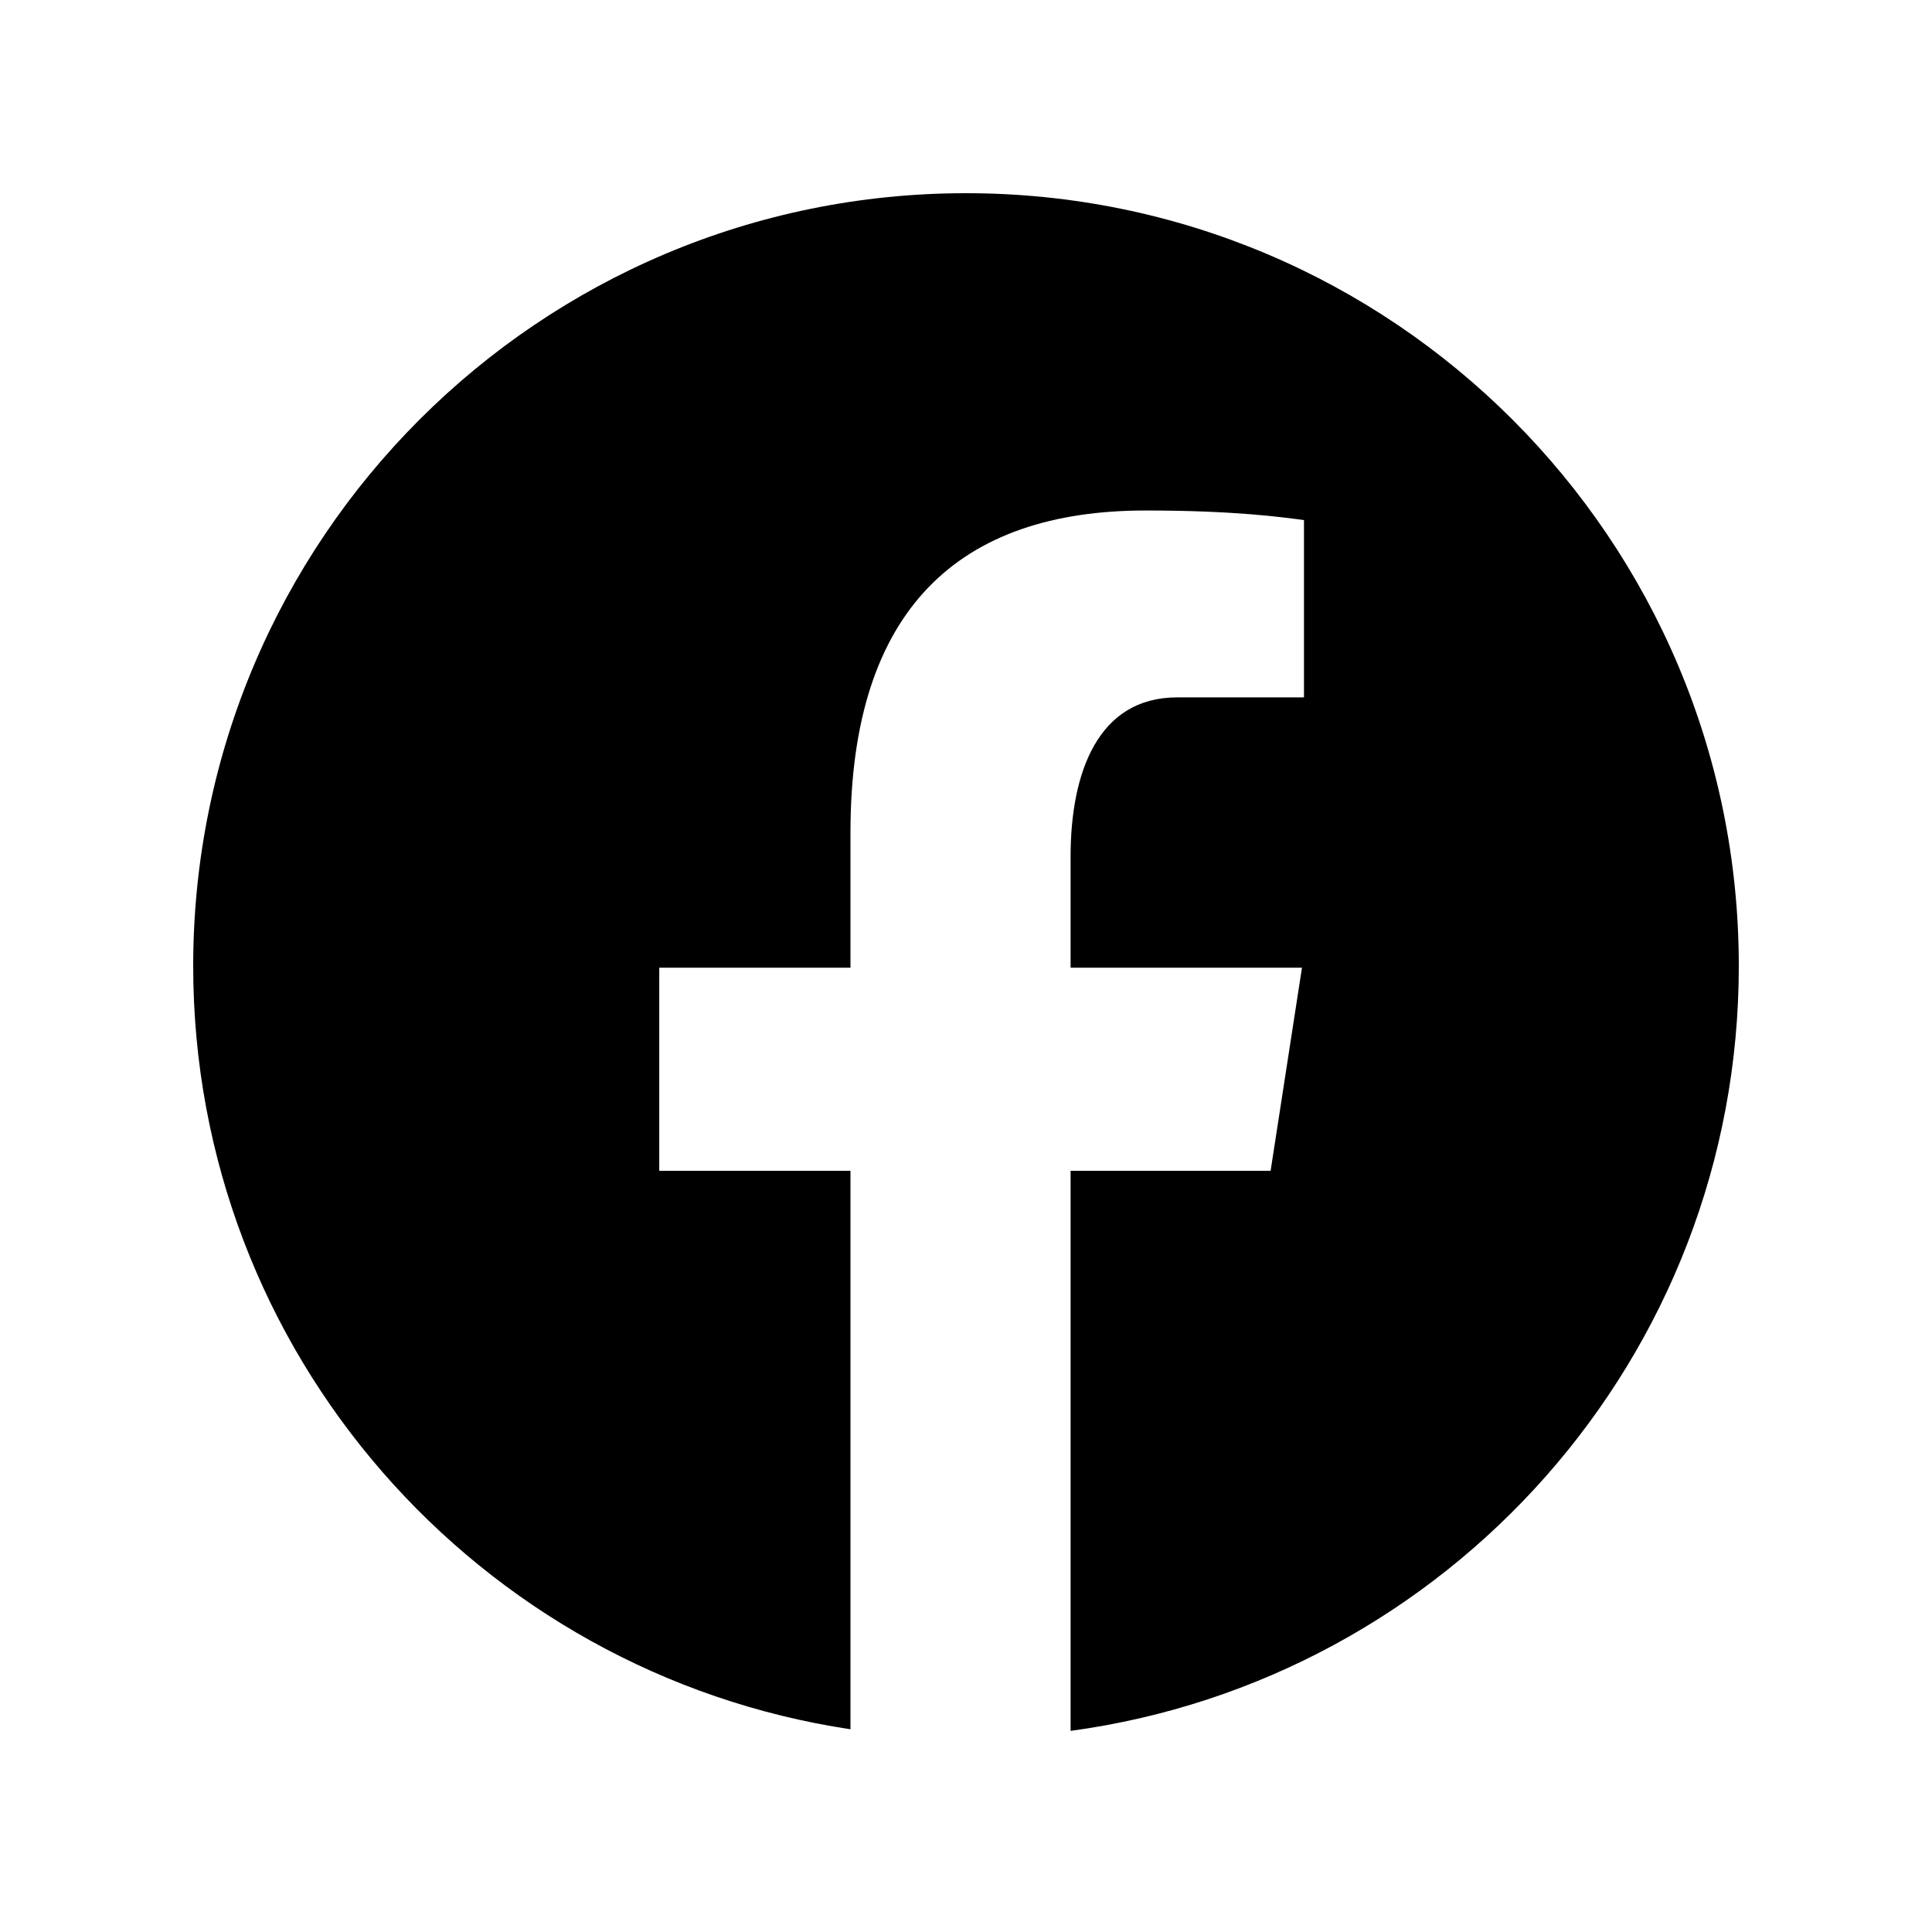
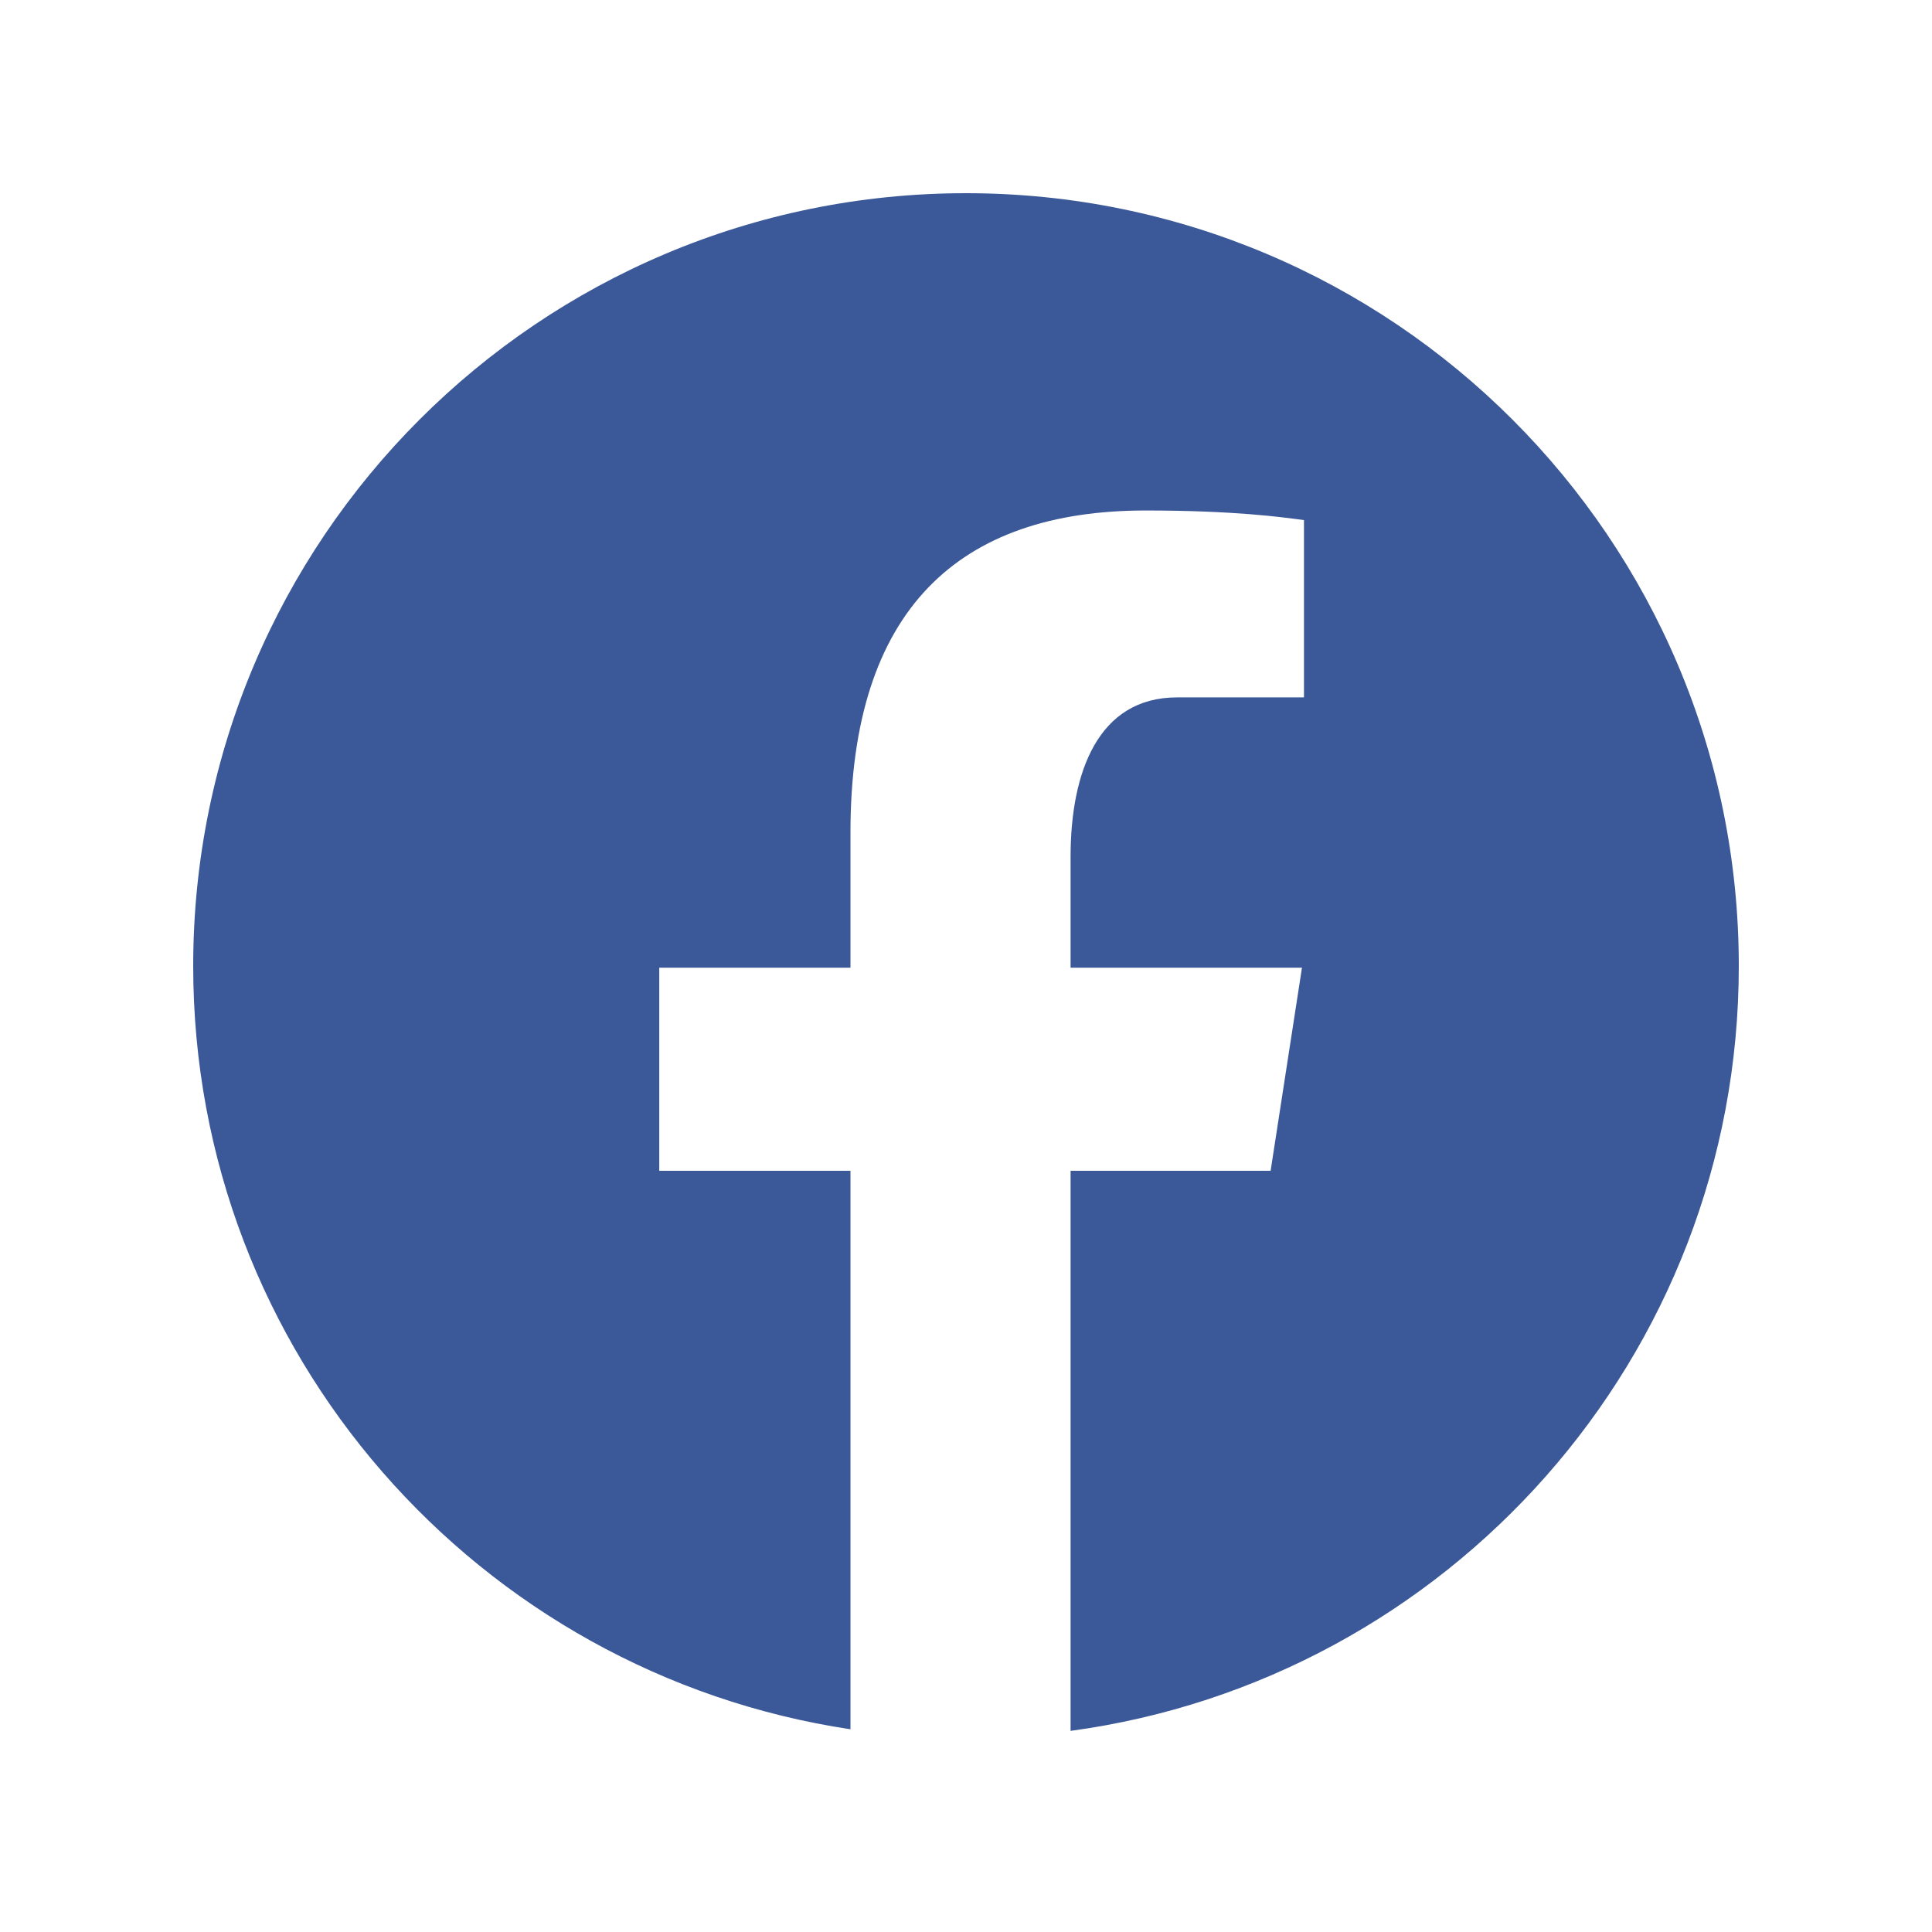
- <svg xmlns="http://www.w3.org/2000/svg" fill="#000000" viewBox="0 0 30 30" width="30px" height="30px">
+ <svg xmlns="http://www.w3.org/2000/svg" fill="#3B5998" viewBox="0 0 30 30" width="30px" height="30px">
  <path d="M15,3C8.373,3,3,8.373,3,15c0,6.016,4.432,10.984,10.206,11.852V18.18h-2.969v-3.154h2.969v-2.099c0-3.475,1.693-5,4.581-5 c1.383,0,2.115,0.103,2.461,0.149v2.753h-1.97c-1.226,0-1.654,1.163-1.654,2.473v1.724h3.593L19.73,18.18h-3.106v8.697 C22.481,26.083,27,21.075,27,15C27,8.373,21.627,3,15,3z" />
</svg>
